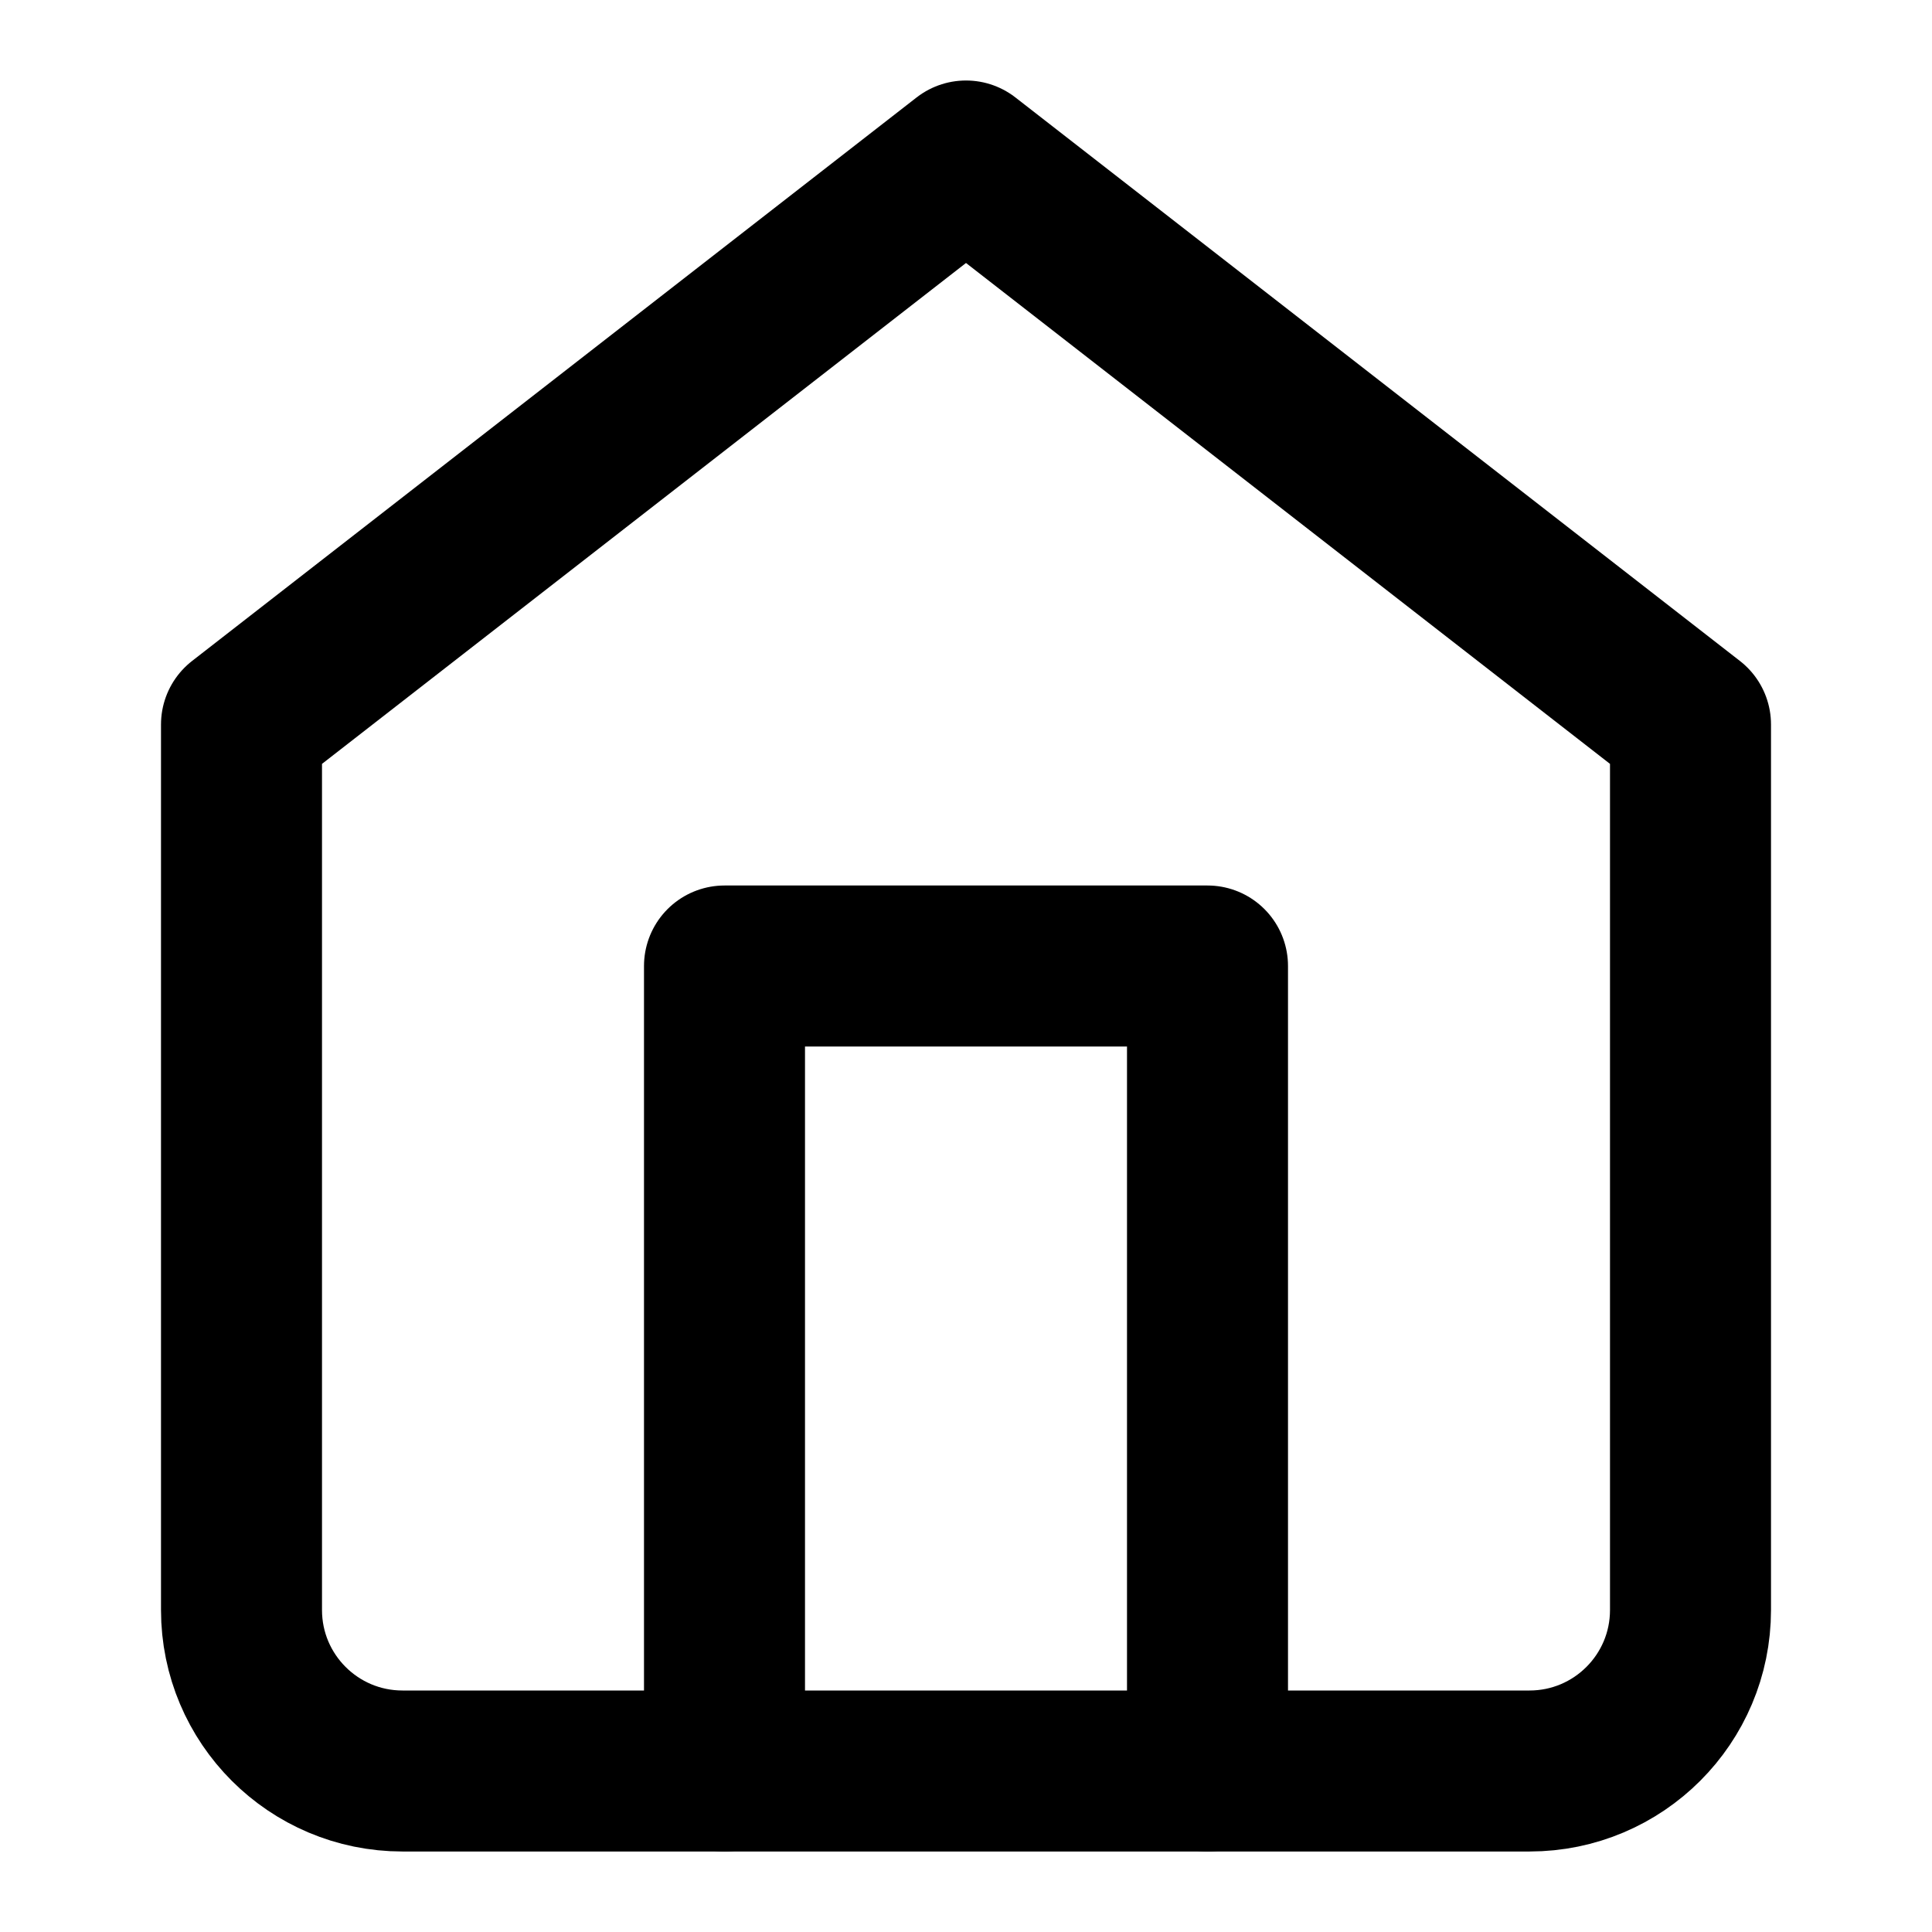
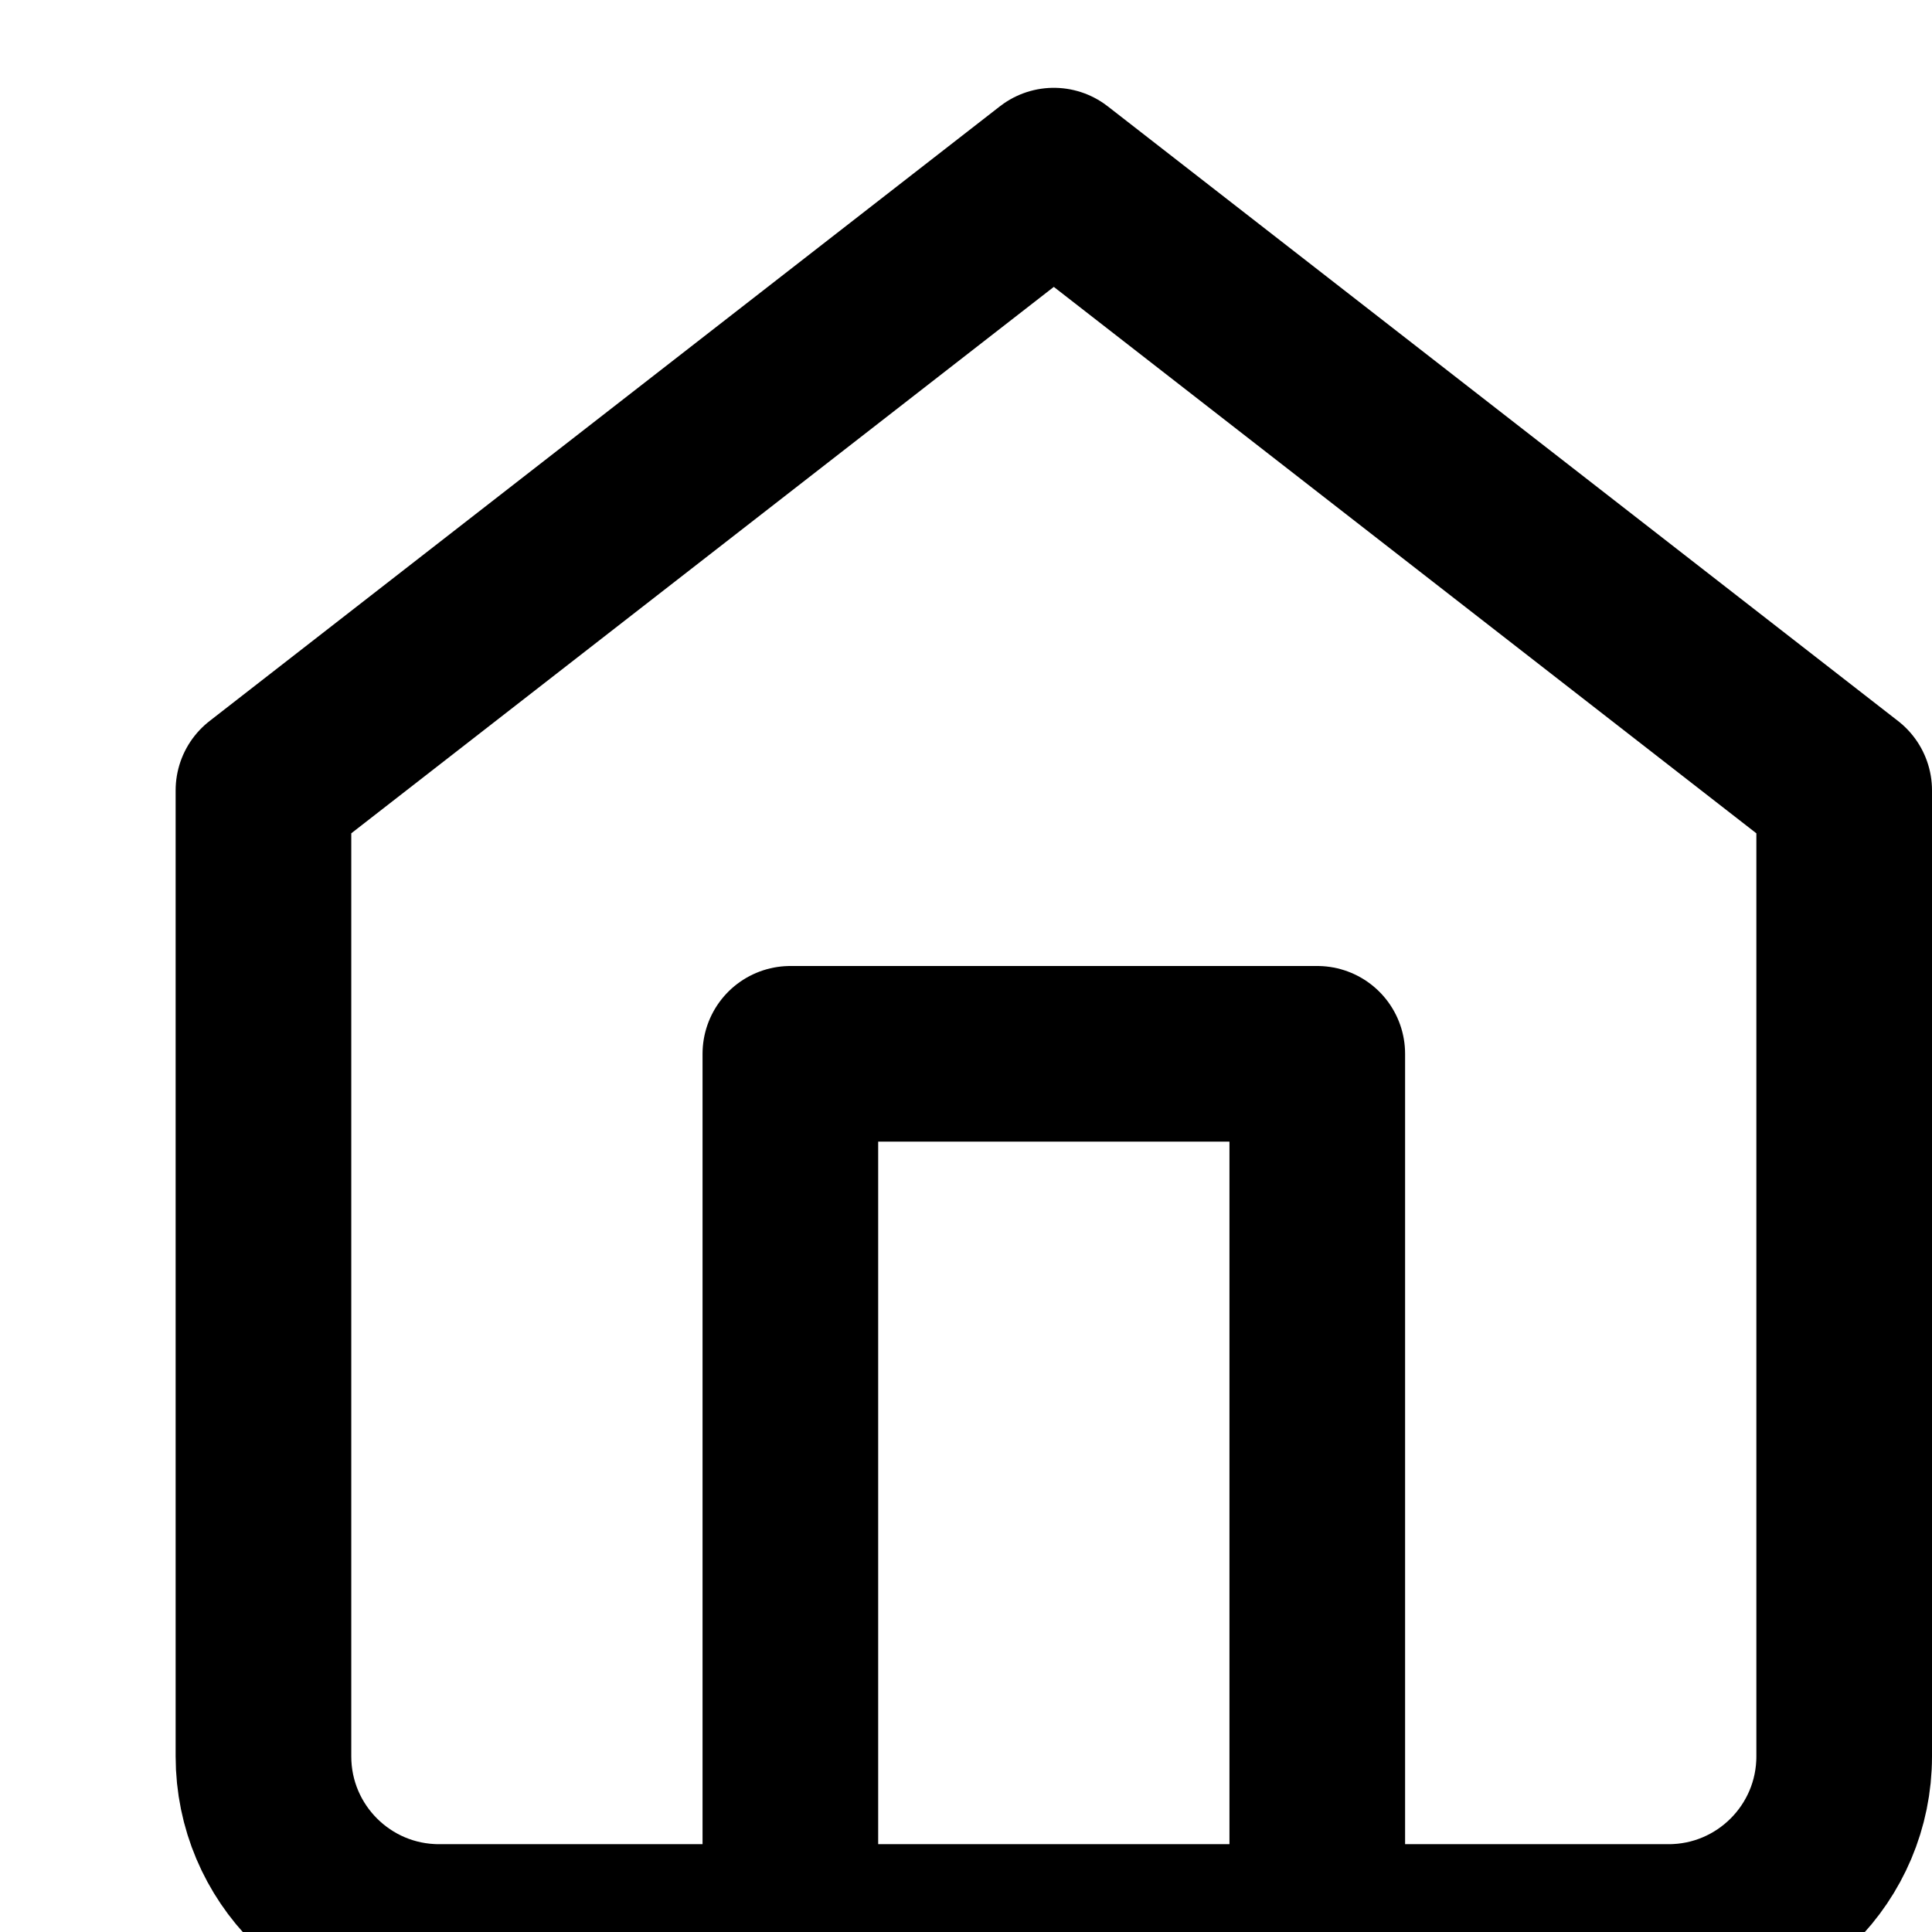
- <svg xmlns="http://www.w3.org/2000/svg" width="24" height="24" viewBox="0 0 24 24" fill="none" stroke="currentColor" stroke-width="2" stroke-linecap="round" stroke-linejoin="round" class="feather feather-home">
+ <svg xmlns="http://www.w3.org/2000/svg" width="22" height="22" viewBox="0 0 22 22" fill="none" stroke="currentColor" stroke-width="2" stroke-linecap="round" stroke-linejoin="round" class="feather feather-home">
  <path d="M3 9l9-7 9 7v11a2 2 0 0 1-2 2H5a2 2 0 0 1-2-2z" />
  <polyline points="9 22 9 12 15 12 15 22" />
</svg>
